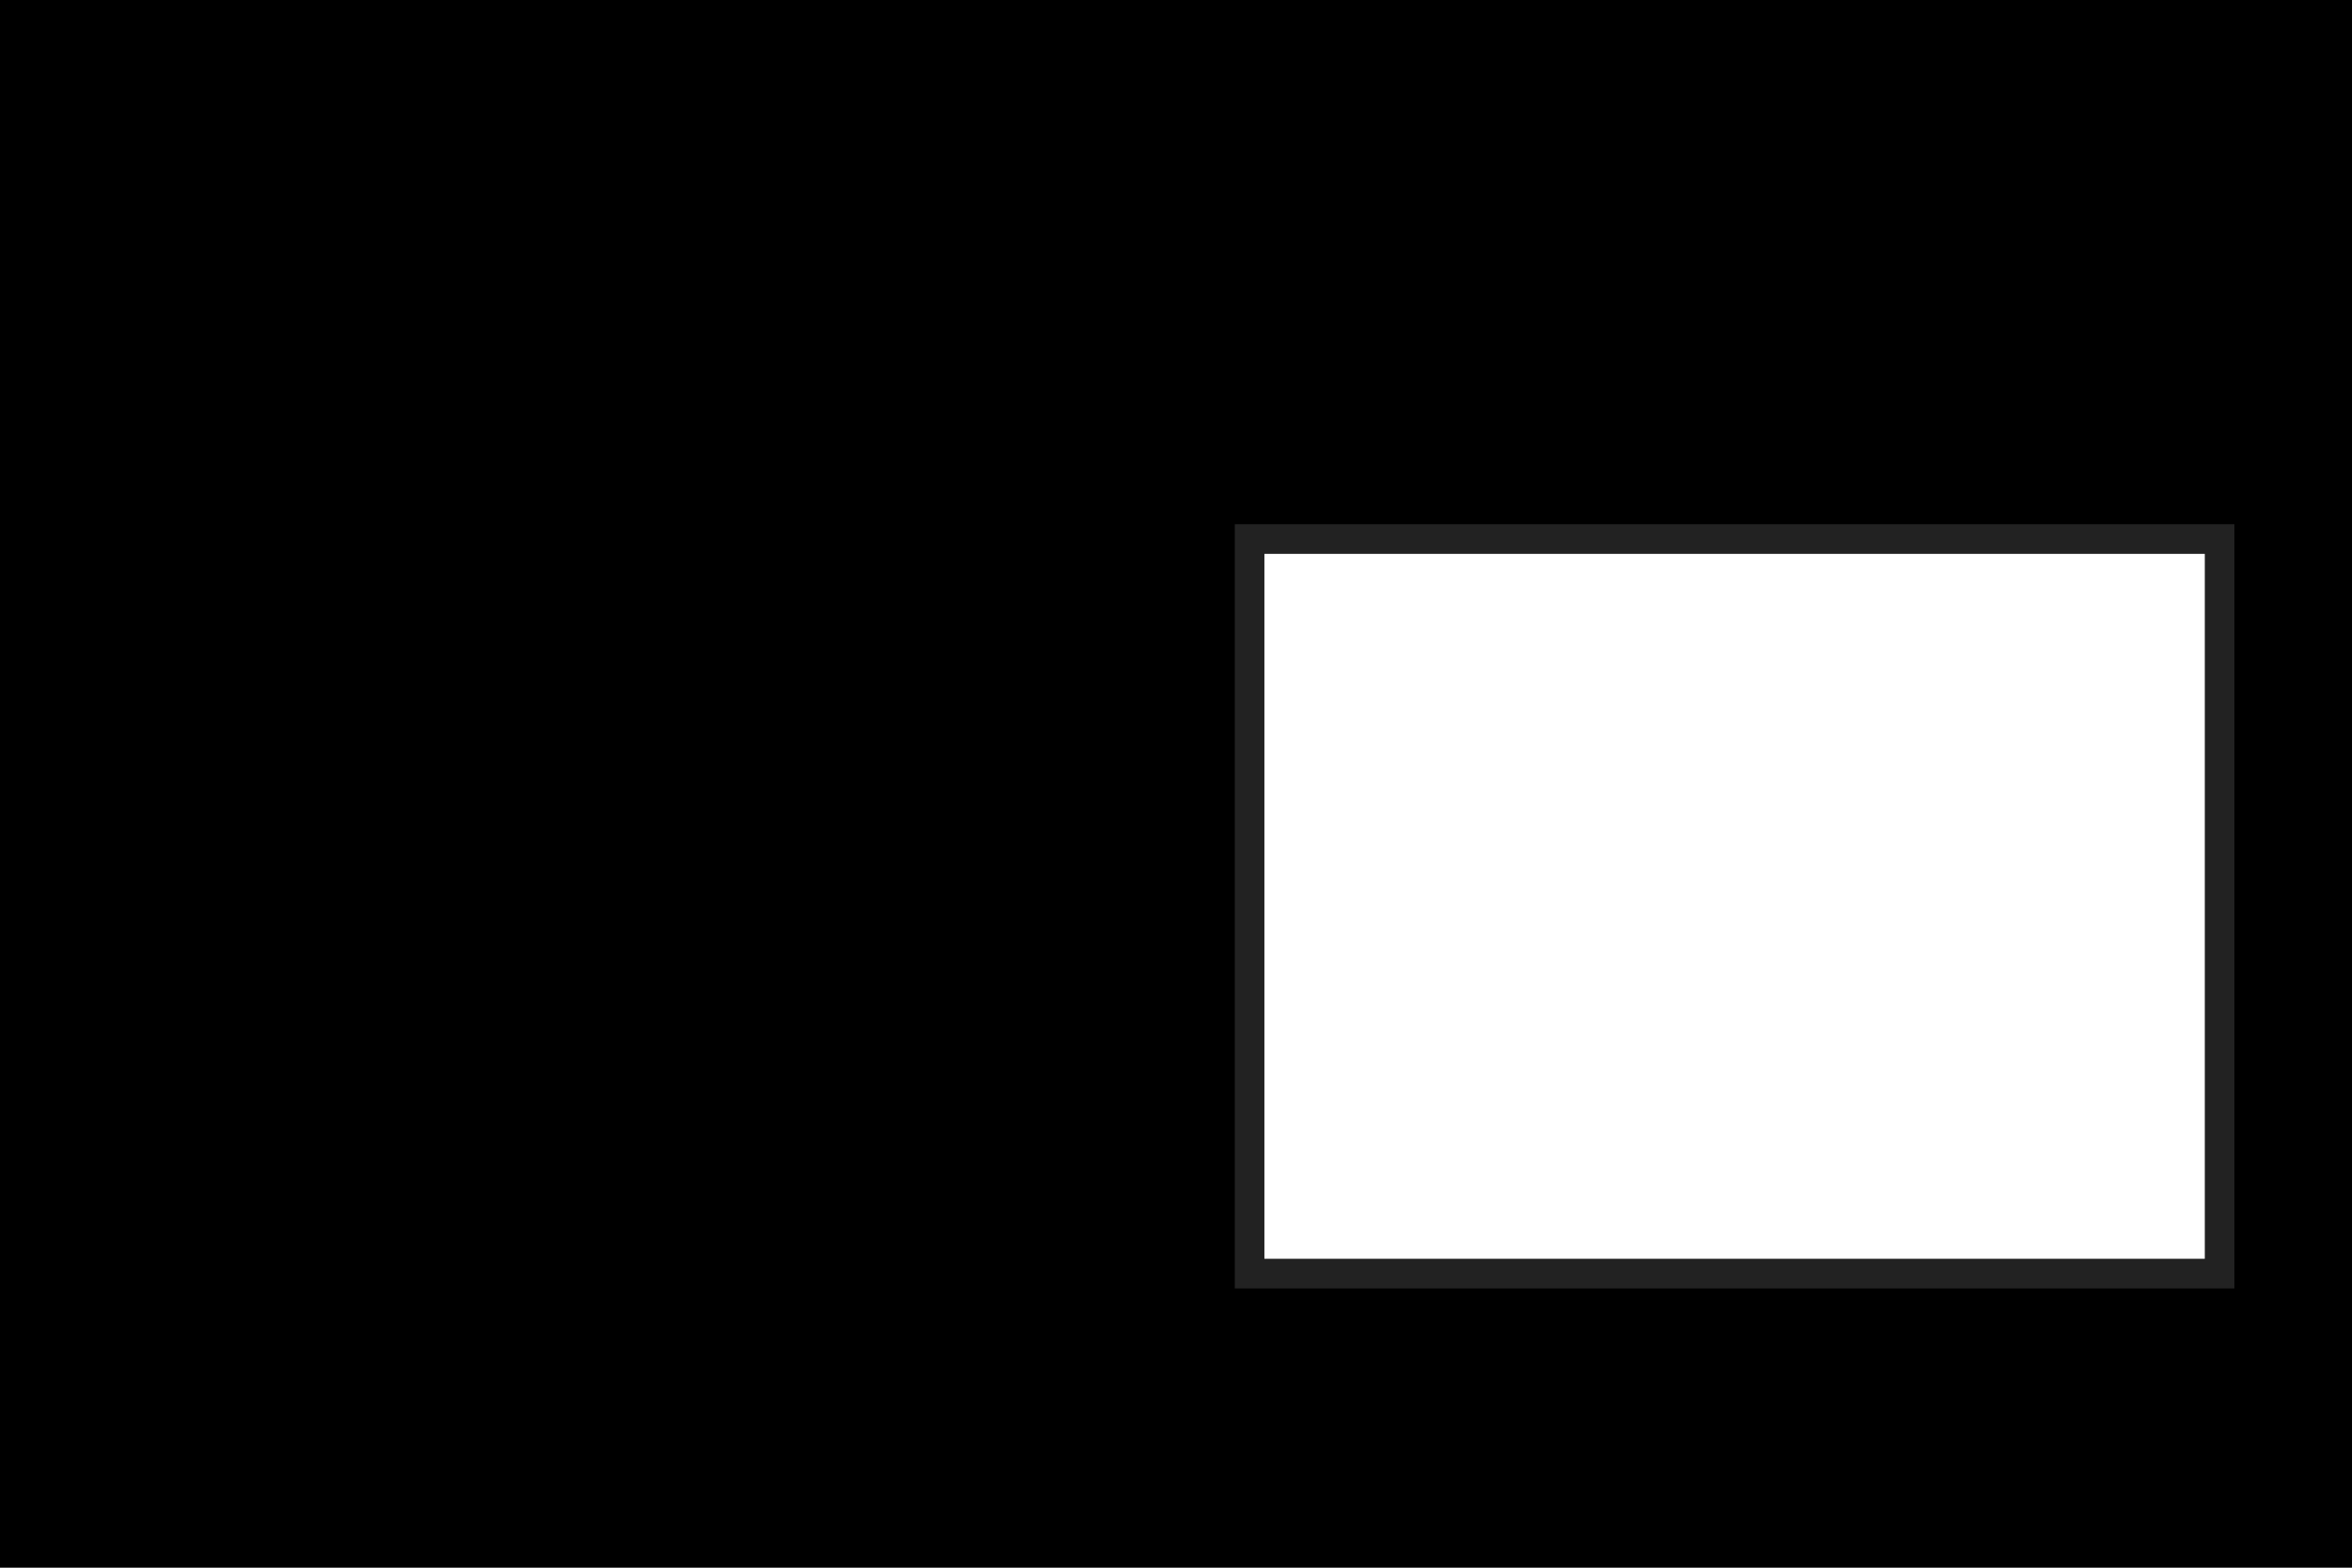
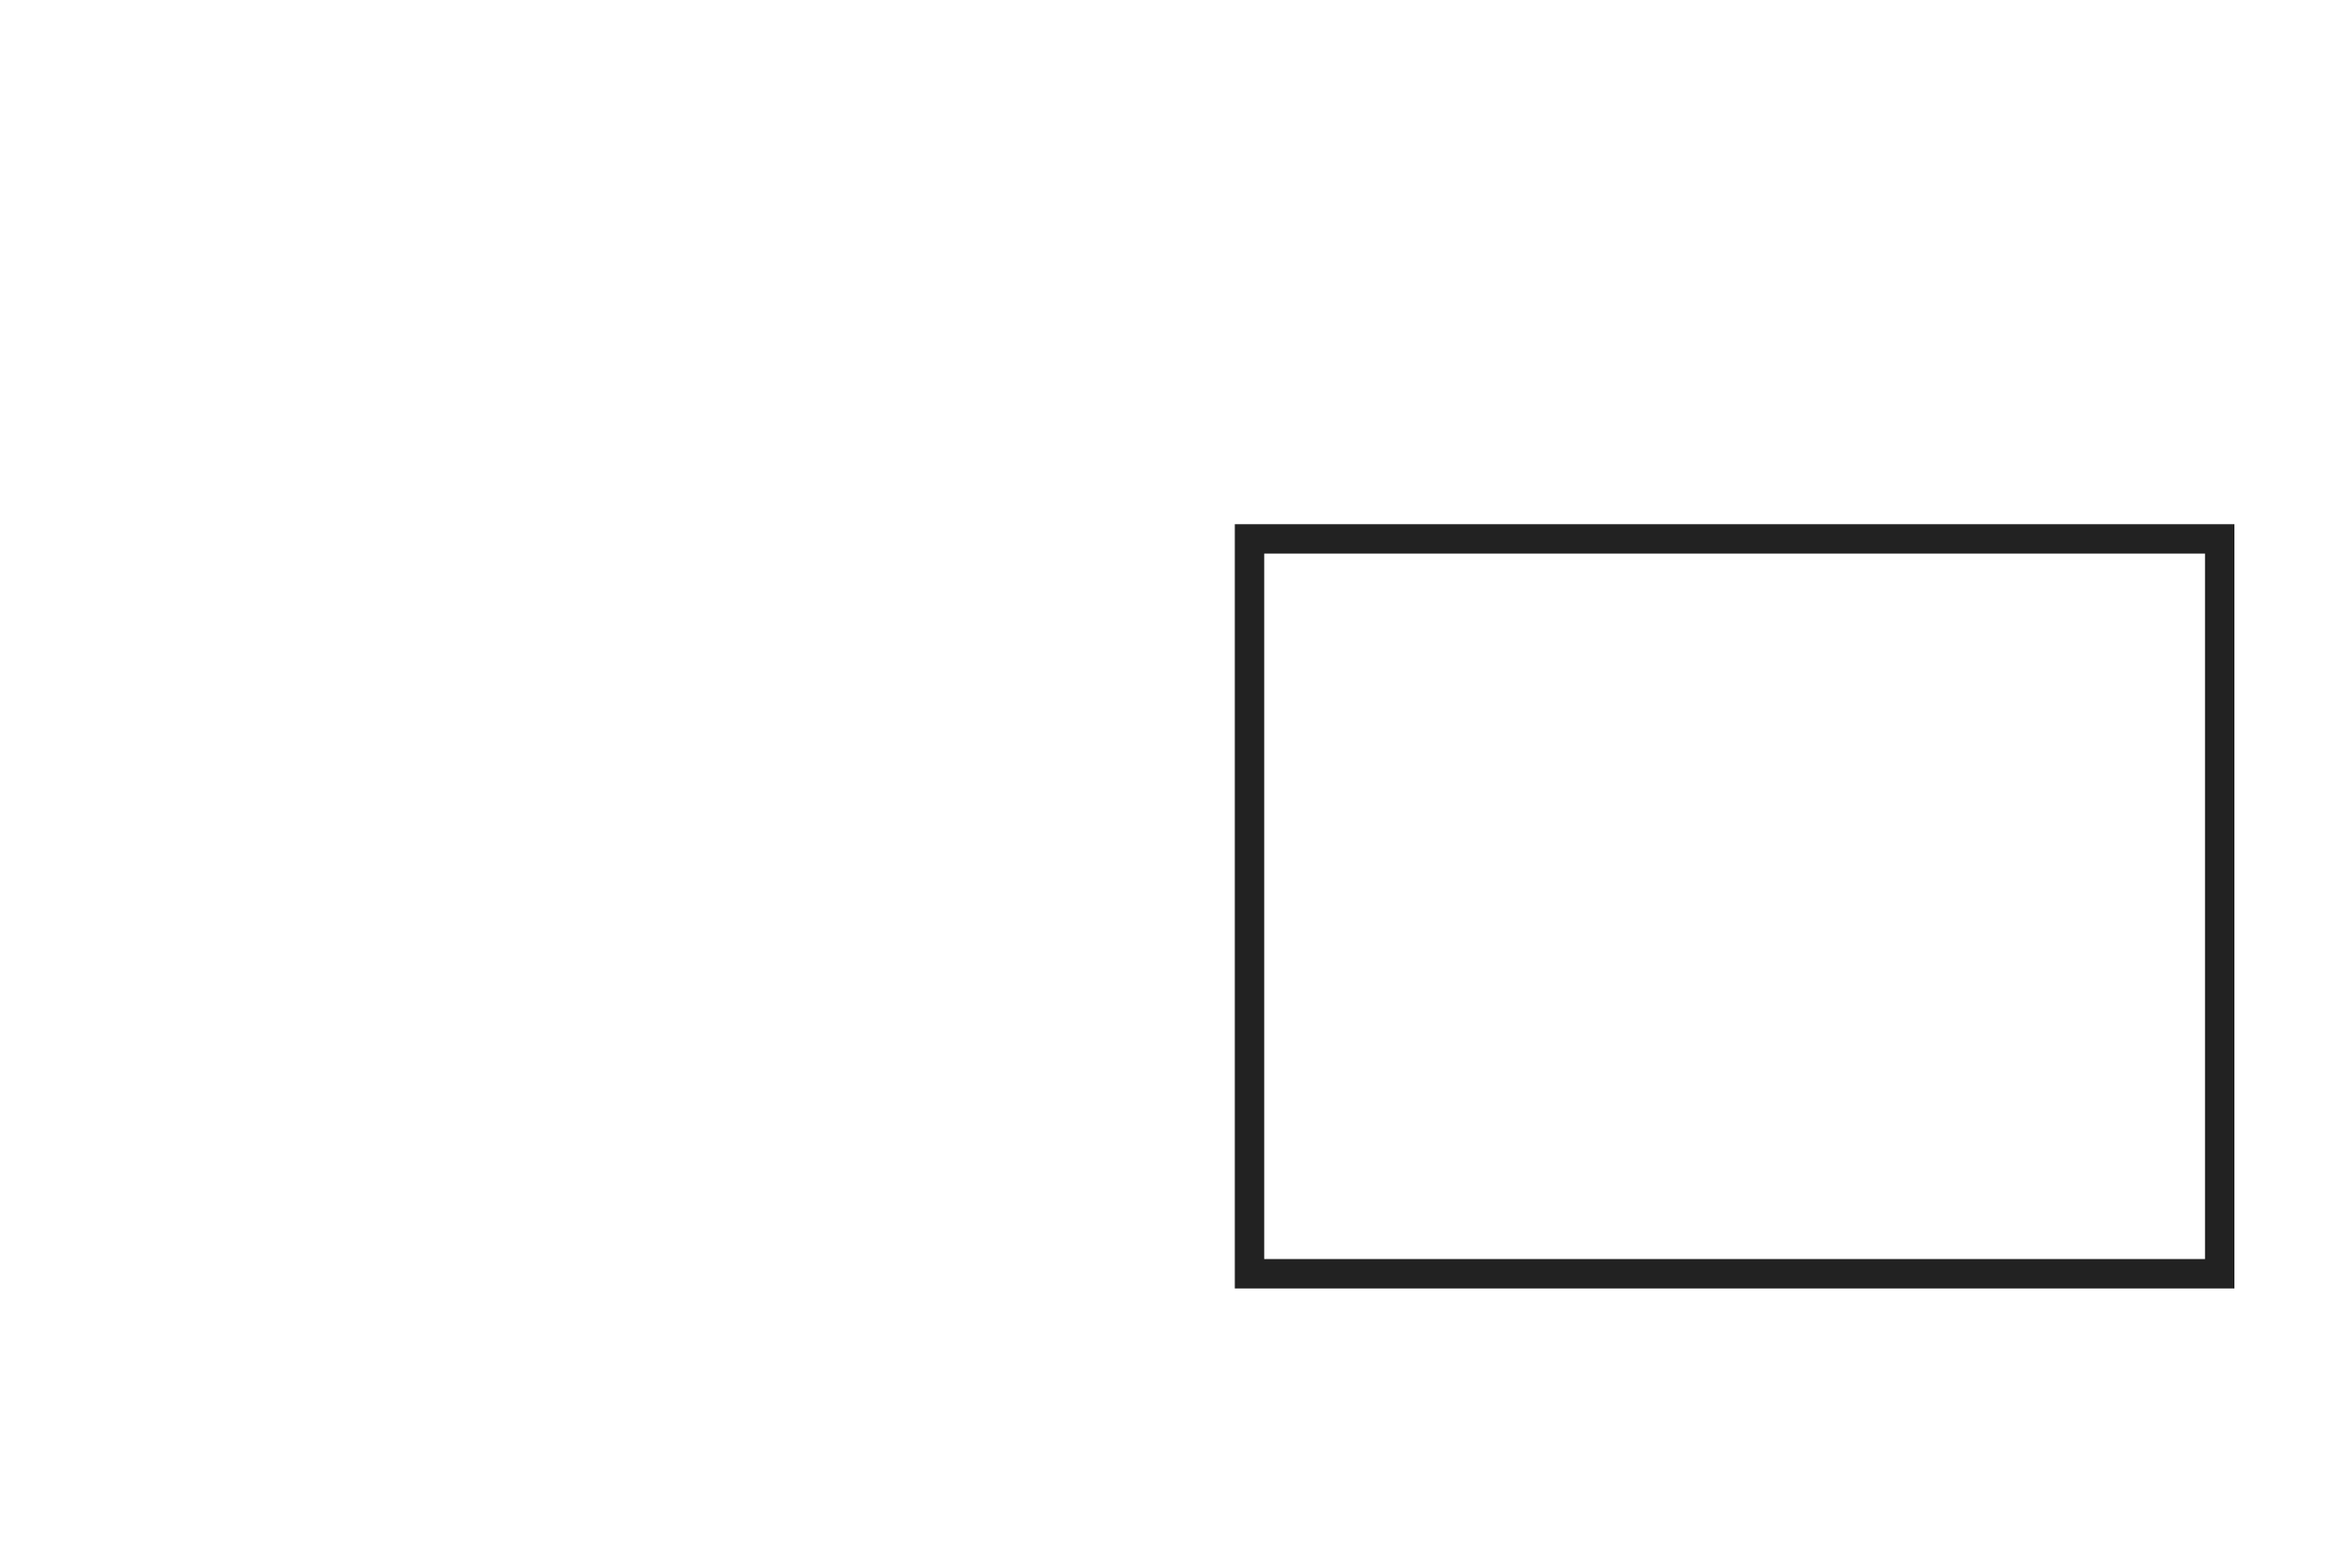
<svg xmlns="http://www.w3.org/2000/svg" width="480" height="320" viewBox="0 0 480 320">
  <g id="Group_10" data-name="Group 10" transform="translate(0 0.001)">
-     <path id="Union_5" data-name="Union 5" d="M-2220-90V-410h480V-90Zm258-57v-6h192V-297h-192v-6h-6v156h0V-303h6Z" transform="translate(2220 410)" fill="#000" />
    <path id="Union_3" data-name="Union 3" d="M-2022-254h-192v-6h192V-404h-192v-6h198v156Zm-198,0V-410h6v156Z" transform="translate(2472 517)" fill="#222" />
  </g>
</svg>
